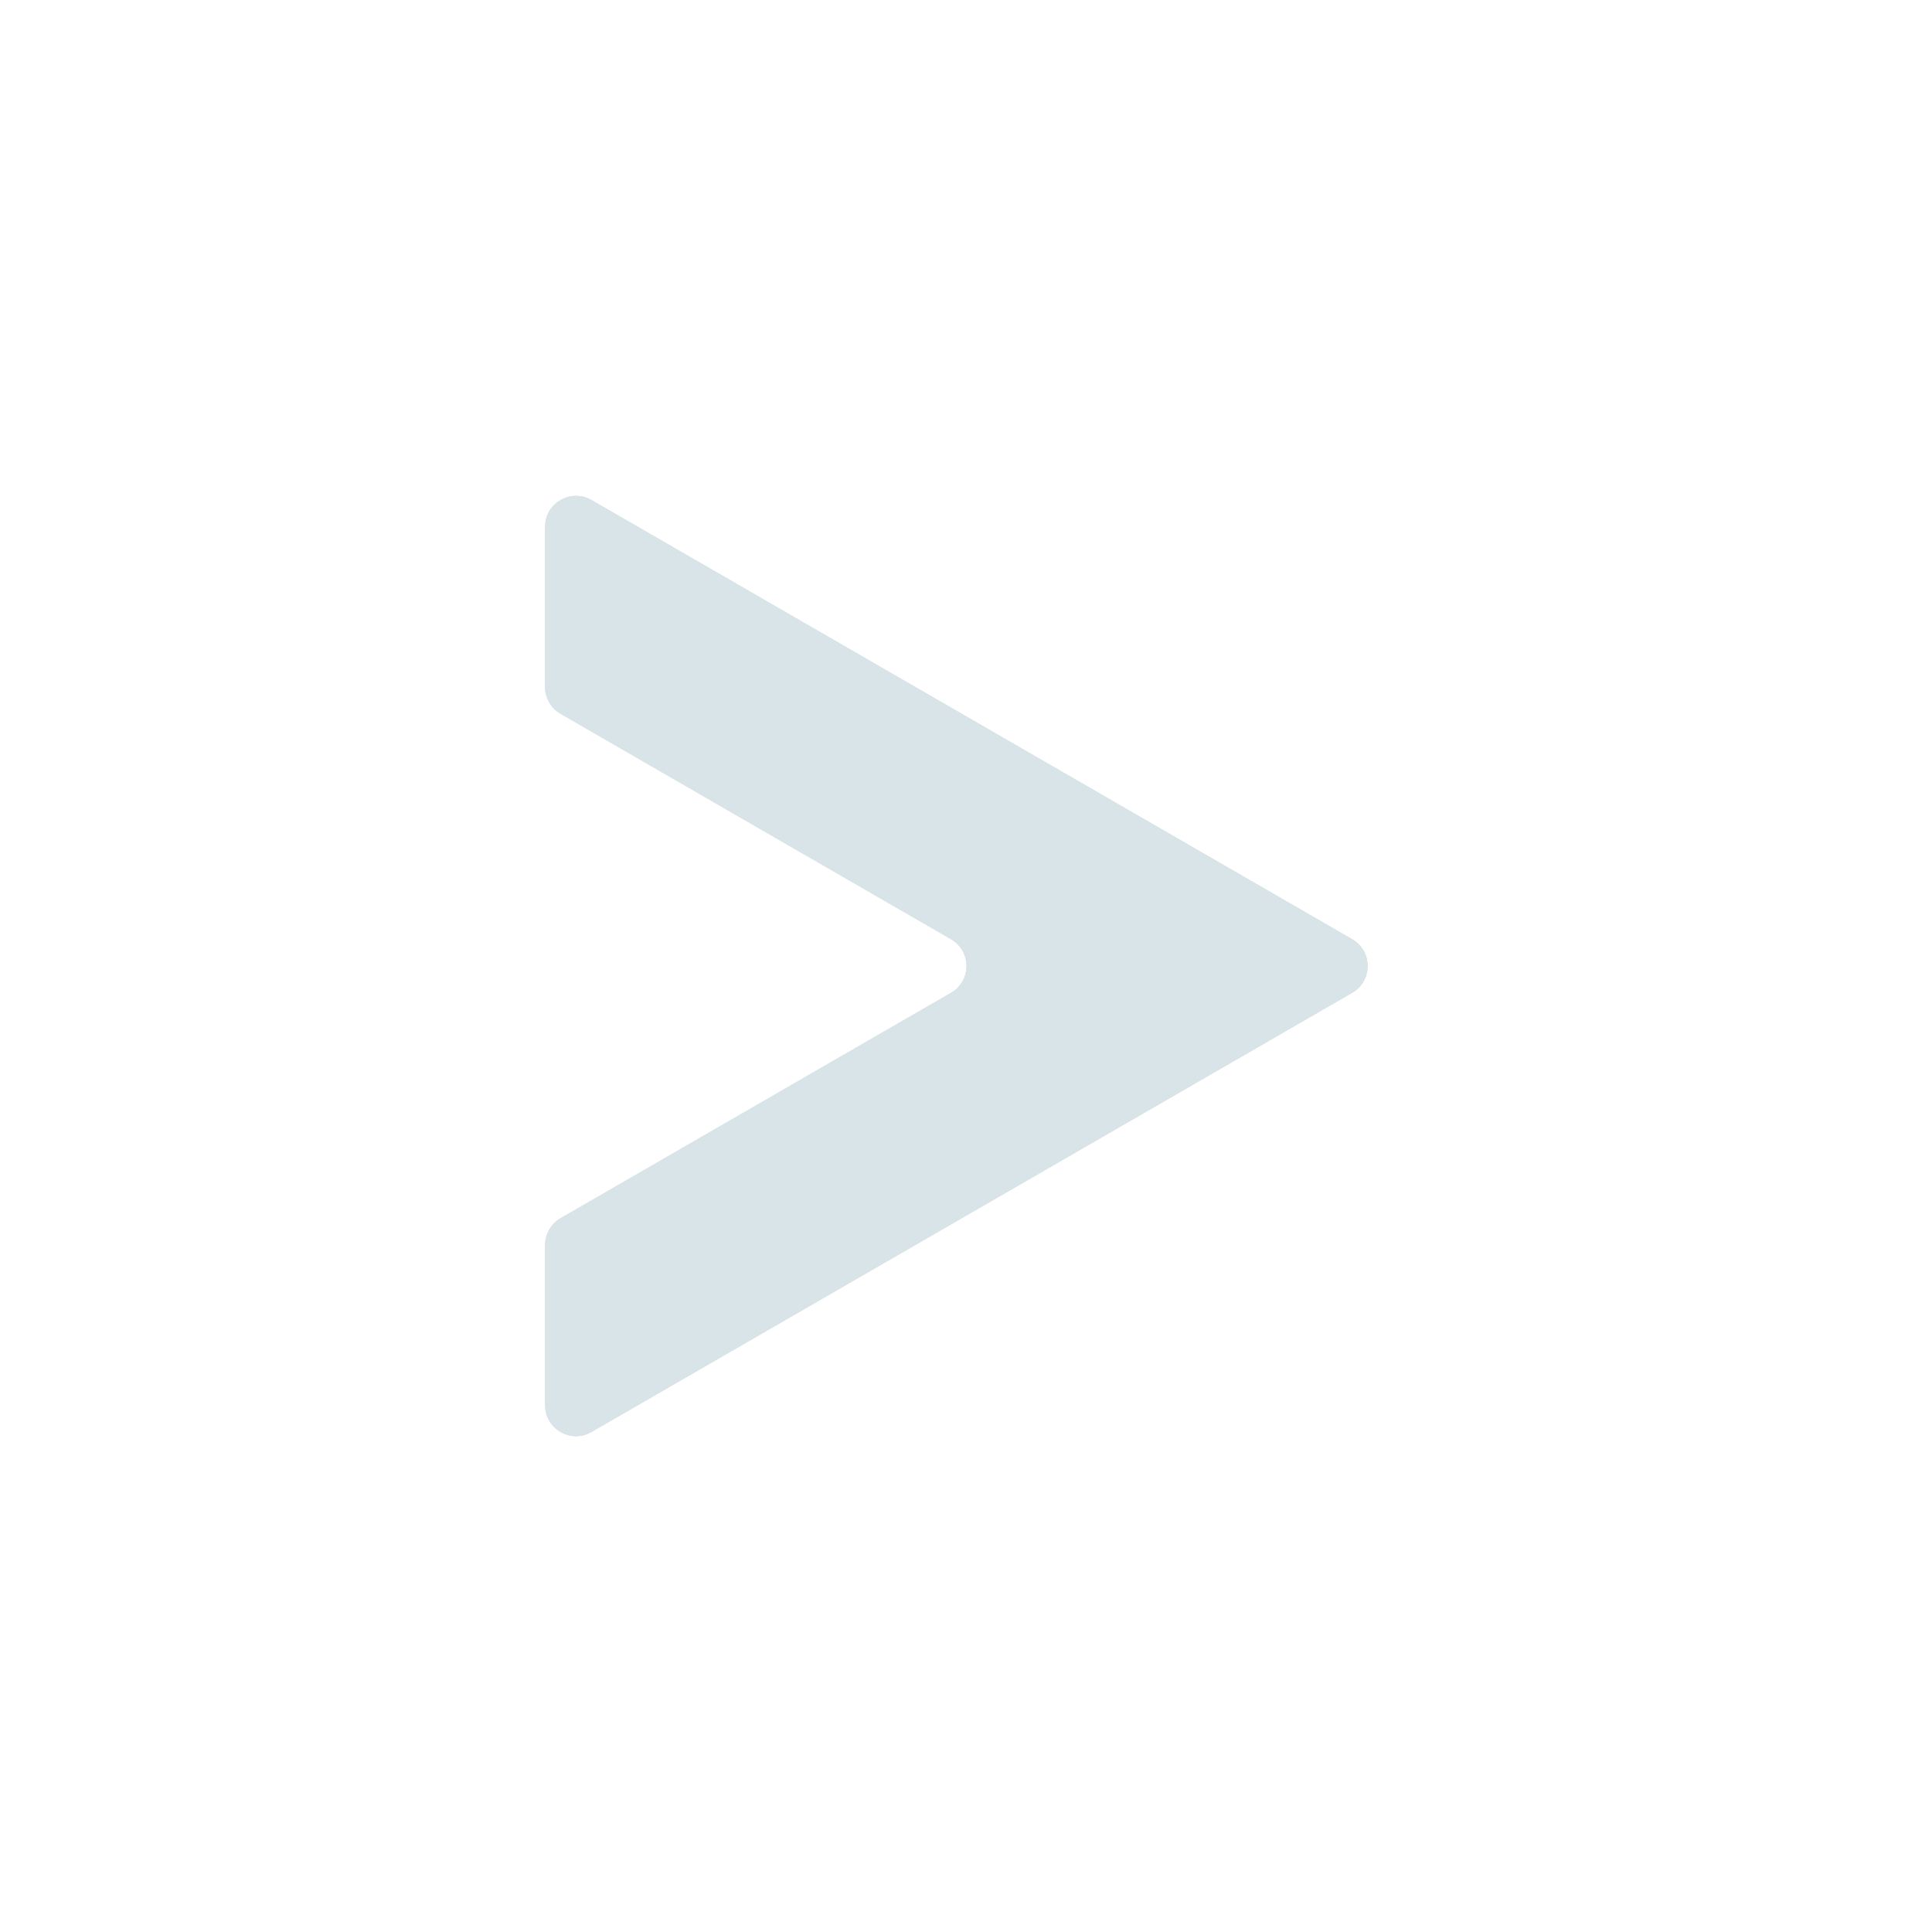
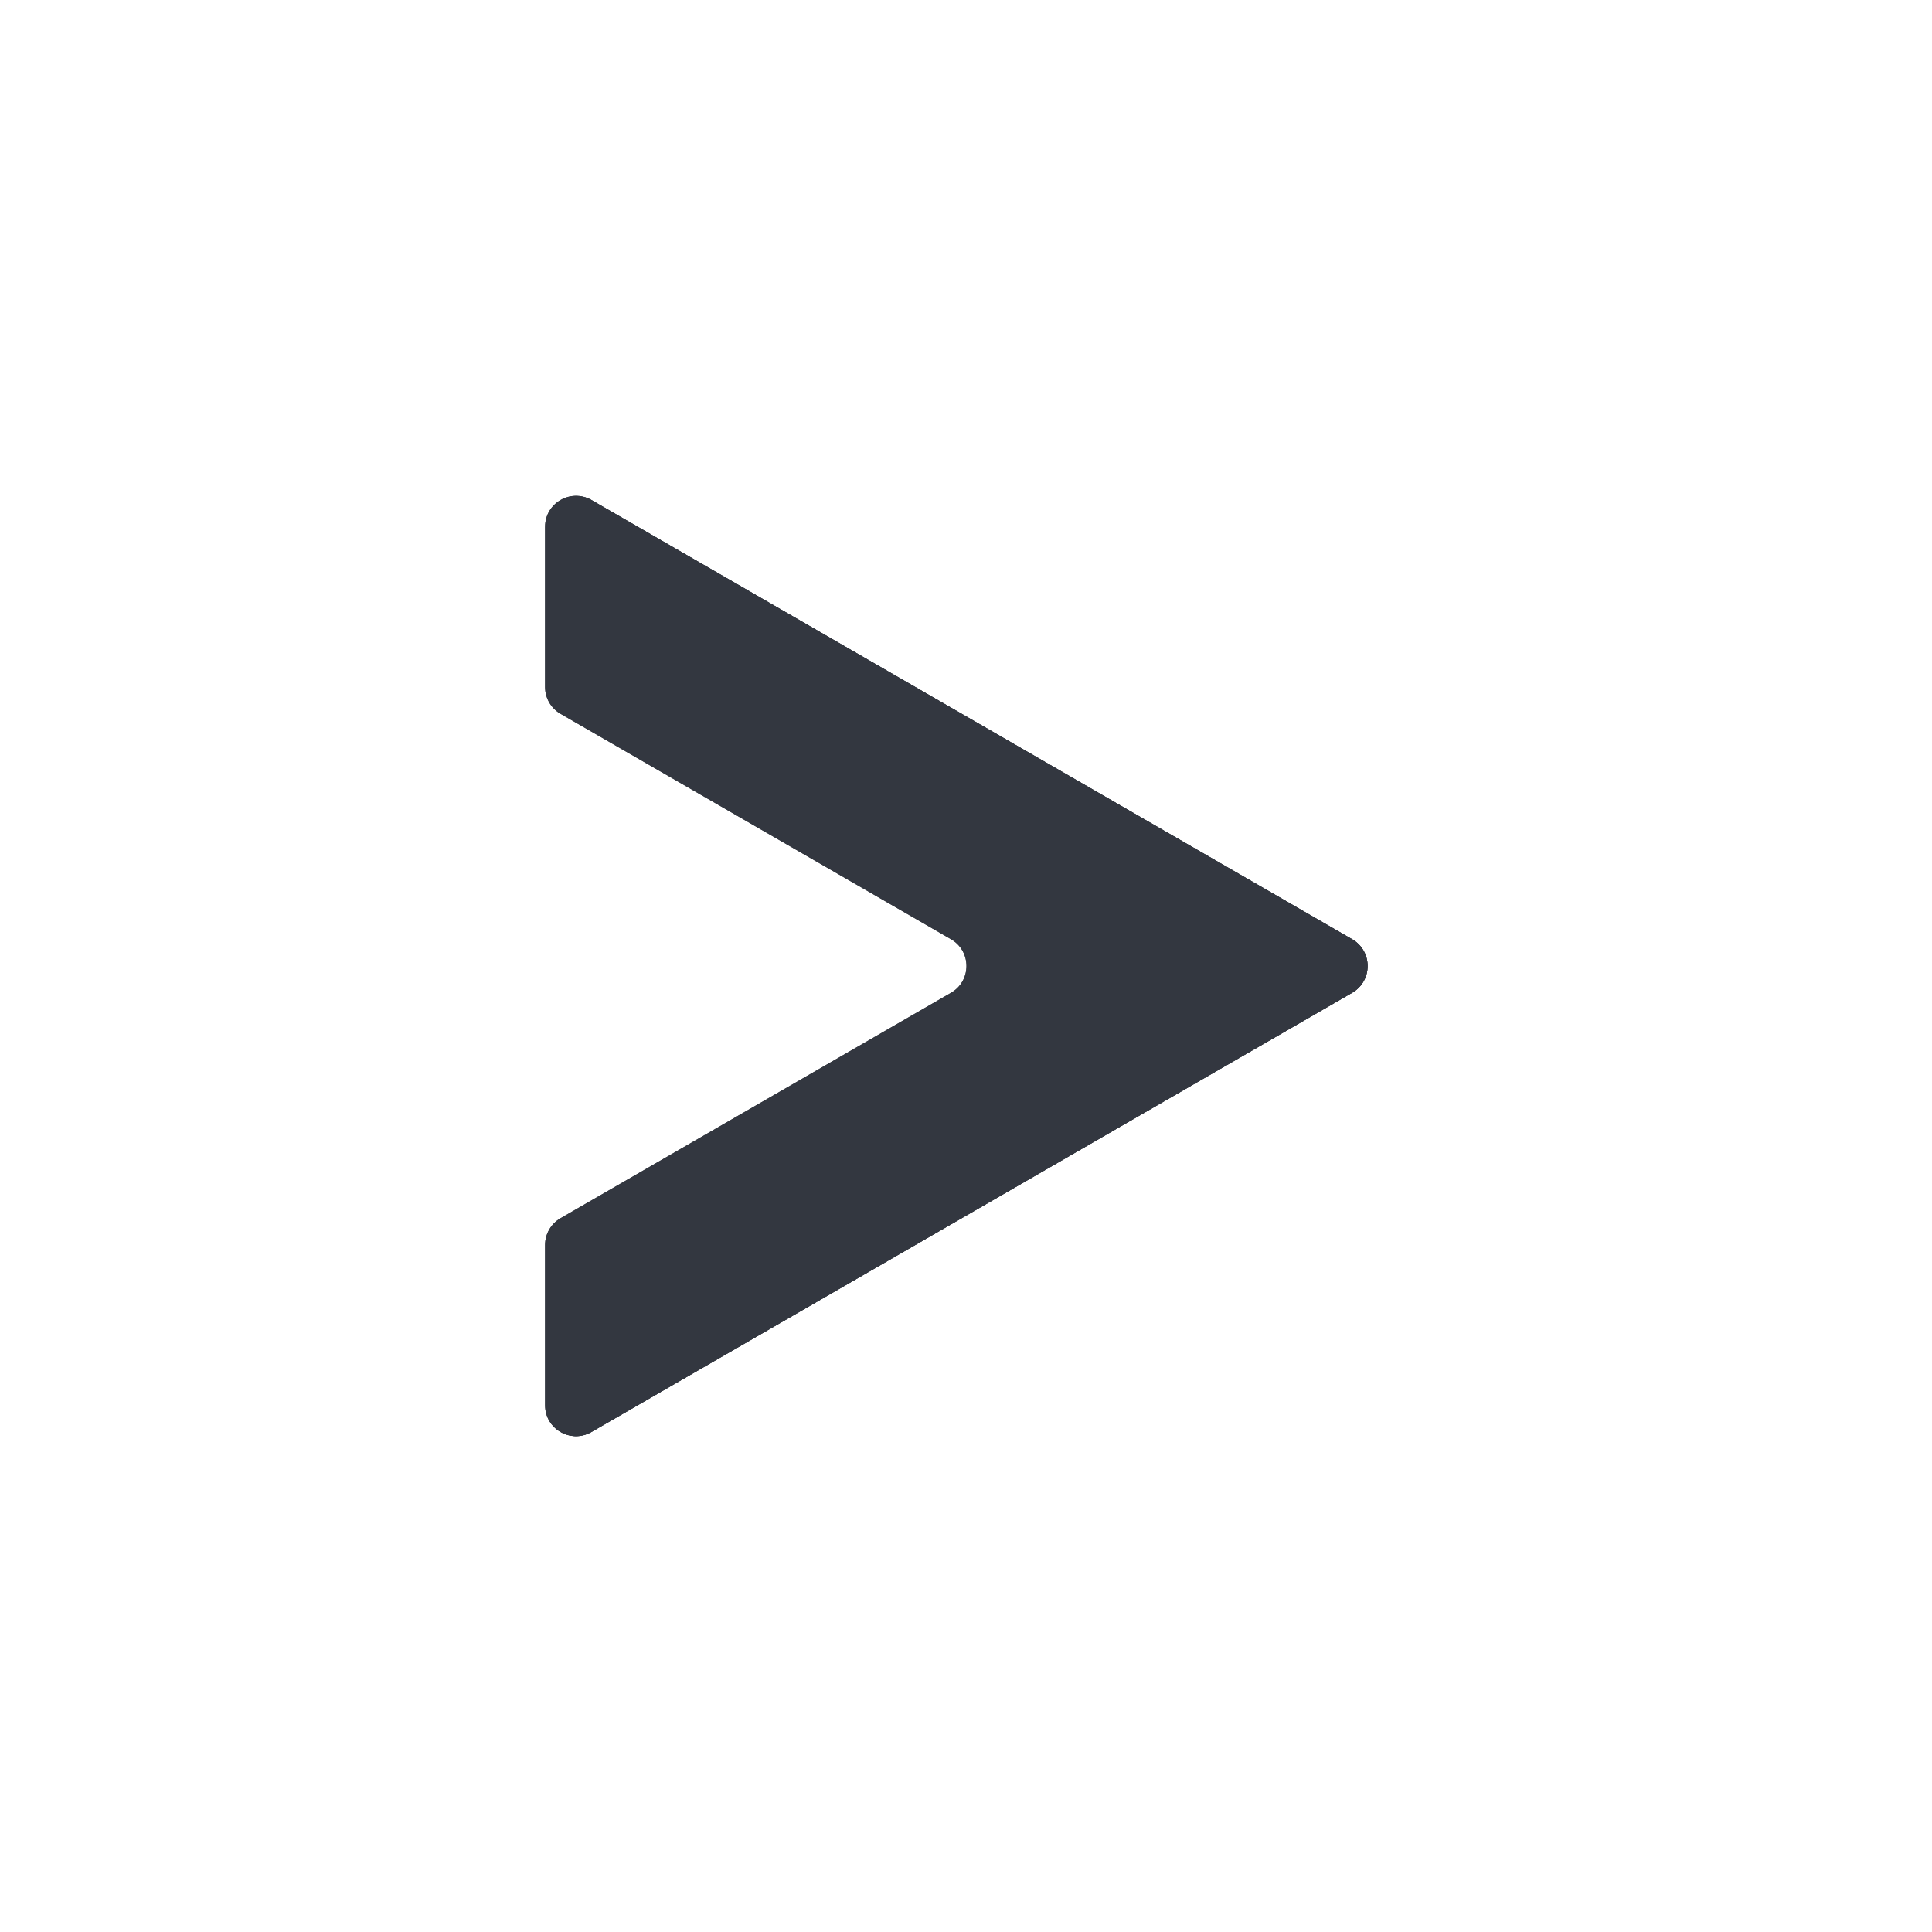
- <svg xmlns="http://www.w3.org/2000/svg" fill="#d8e4e8" style="enable-background:new 0 0 100 100;" version="1.1" viewBox="0 0 100 100" xml:space="preserve">
+ <svg xmlns="http://www.w3.org/2000/svg" fill="#333740" style="enable-background:new 0 0 100 100;" version="1.1" viewBox="0 0 100 100" xml:space="preserve">
  <g id="Layer_8_copy_4_3_">
    <path d="M28.213,27.267v8.294c0,0.571,0.305,1.1,0.8,1.385l20.212,11.669c1.066,0.616,1.066,2.155,0,2.771L29.013,63.055   c-0.495,0.286-0.8,0.814-0.8,1.385v8.294c0,1.231,1.333,2.001,2.399,1.385l39.375-22.733c1.066-0.616,1.066-2.155,0-2.771   L30.612,25.881C29.546,25.266,28.213,26.035,28.213,27.267z" />
    <path d="M69.987,48.615L30.612,25.881c-0.193-0.112-0.395-0.164-0.597-0.19l37.972,21.923c1.066,0.616,1.066,2.155,0,2.771   L28.612,73.119c-0.1,0.058-0.205,0.092-0.308,0.126c0.308,0.914,1.401,1.398,2.308,0.874l39.375-22.733   C71.054,50.77,71.054,49.23,69.987,48.615z" />
    <path d="M28.213,27.267v8.294c0,0.571,0.305,1.1,0.8,1.385l20.212,11.669   c1.066,0.616,1.066,2.155,0,2.771L29.013,63.055c-0.495,0.286-0.8,0.814-0.8,1.385v8.294c0,1.231,1.333,2.001,2.399,1.385   l39.375-22.733c1.066-0.616,1.066-2.155,0-2.771L30.612,25.881C29.546,25.266,28.213,26.035,28.213,27.267z" />
  </g>
</svg>
